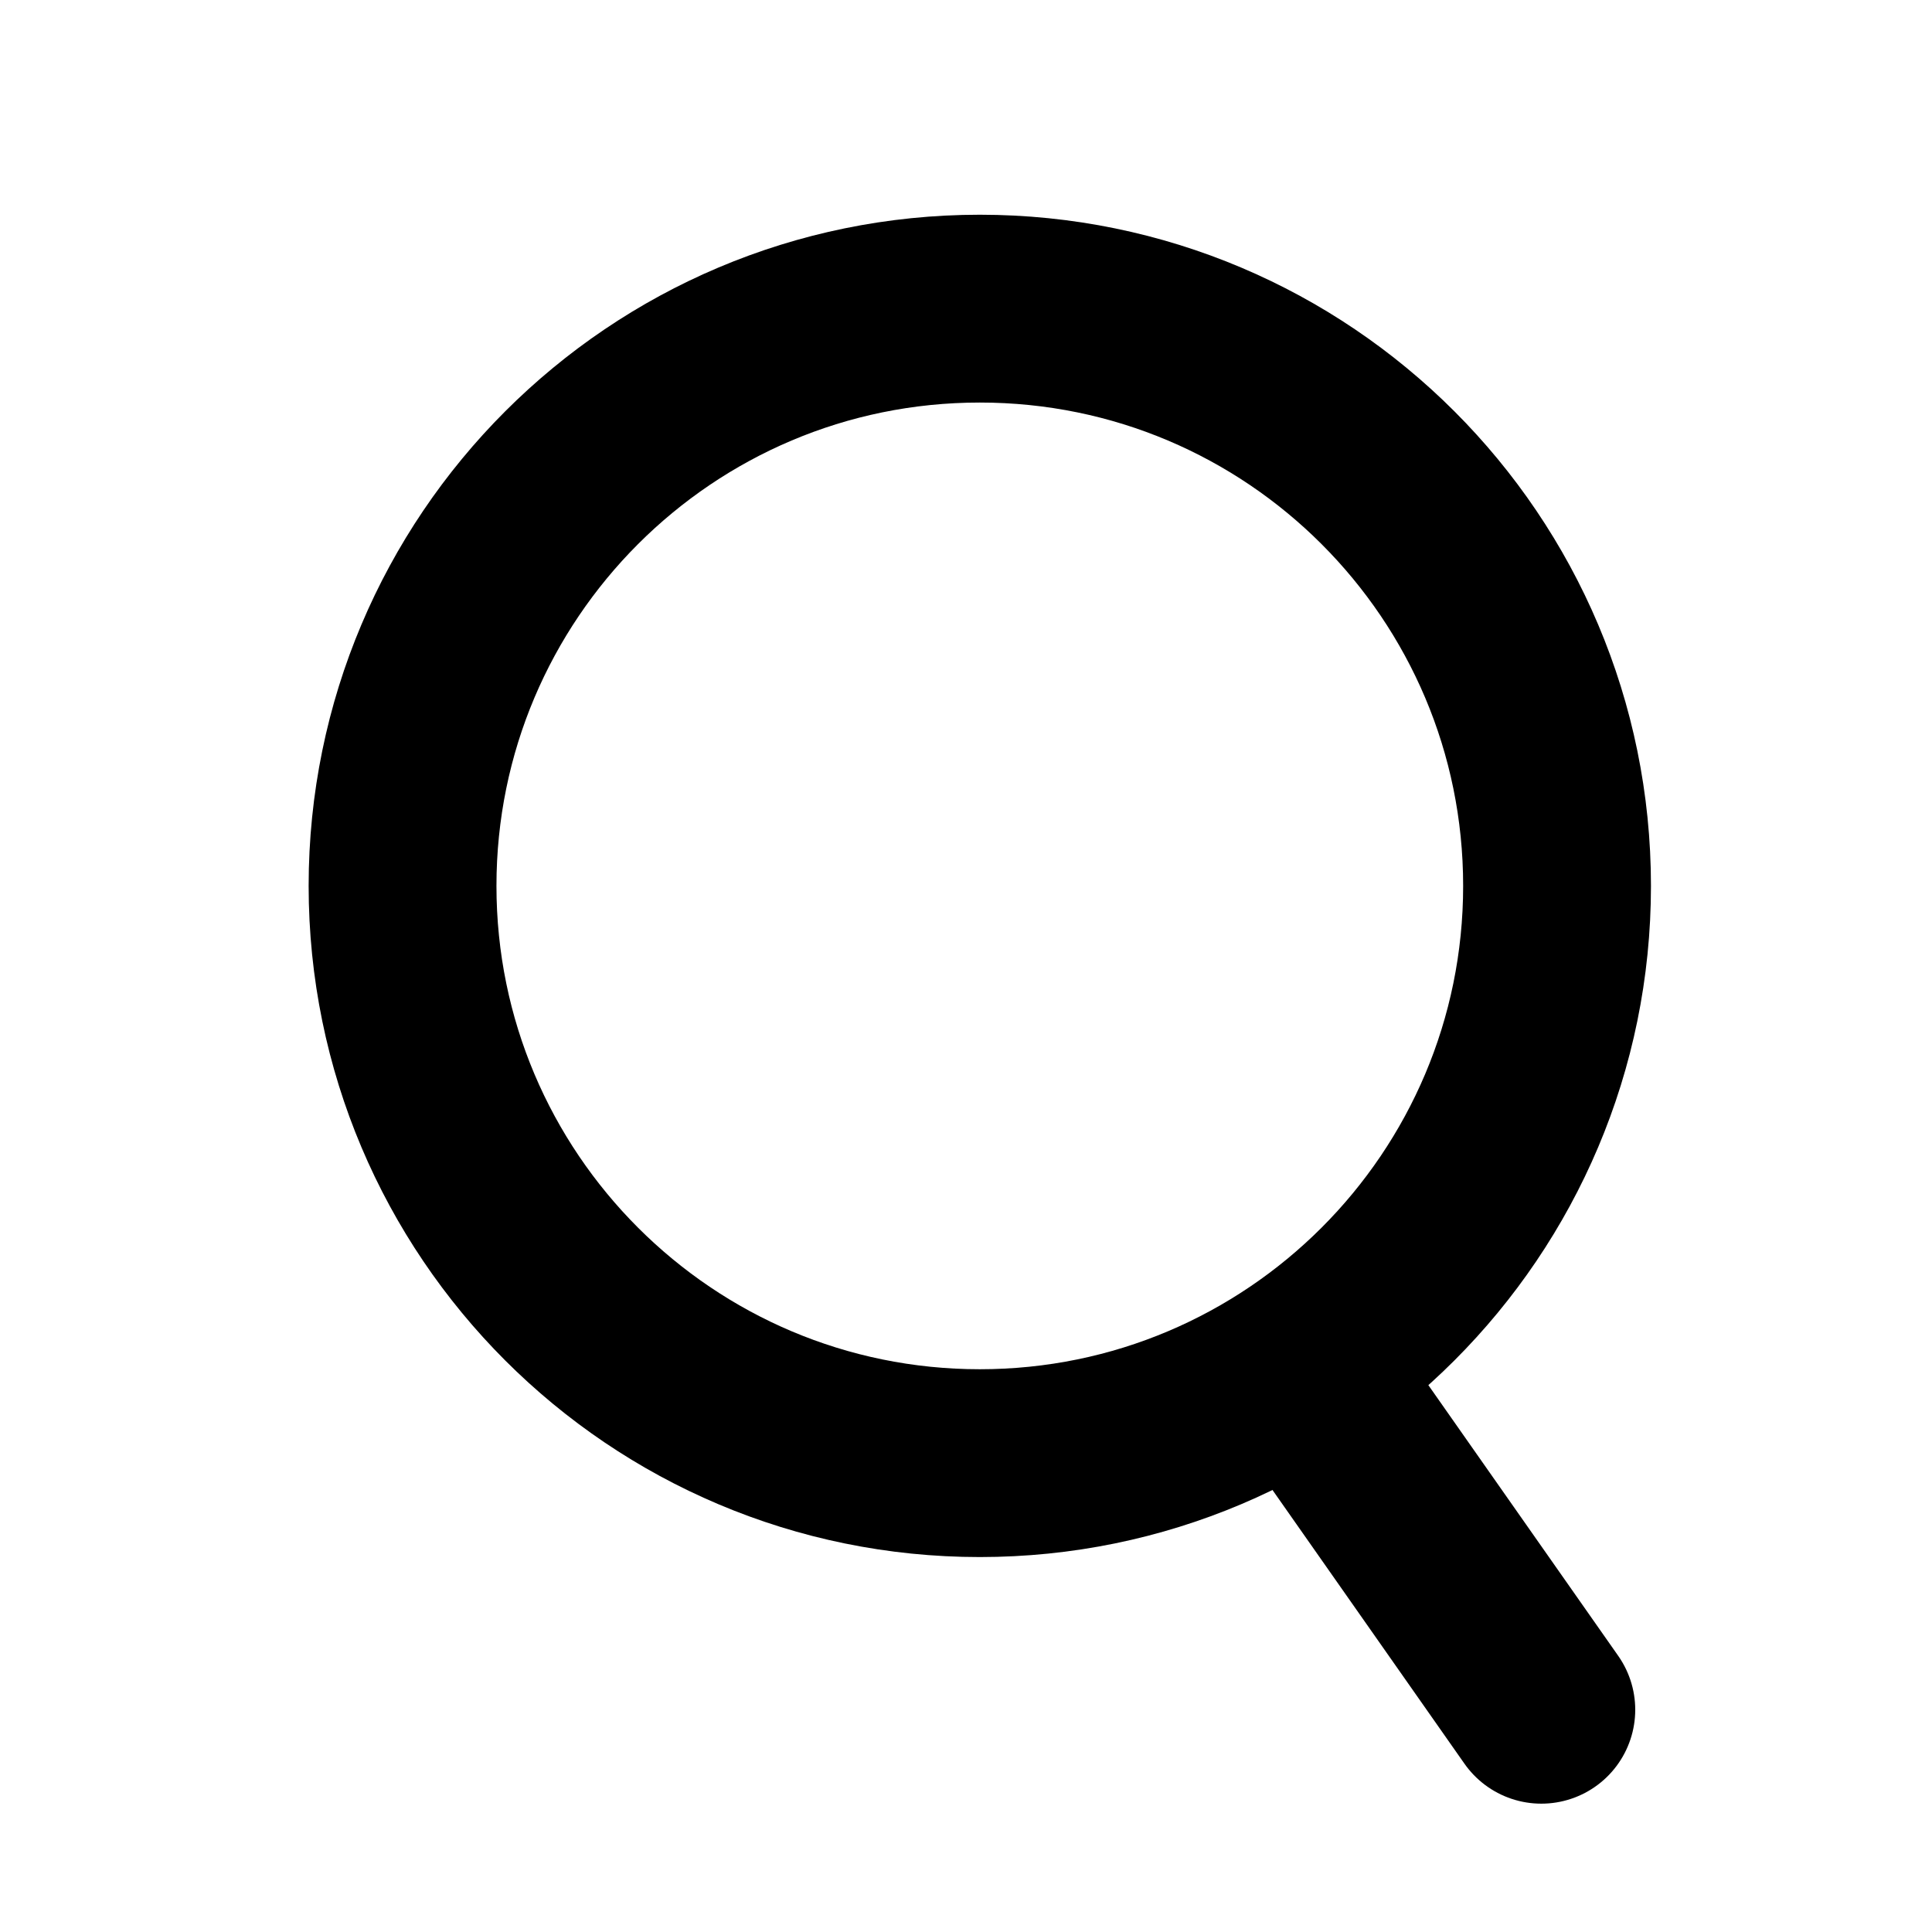
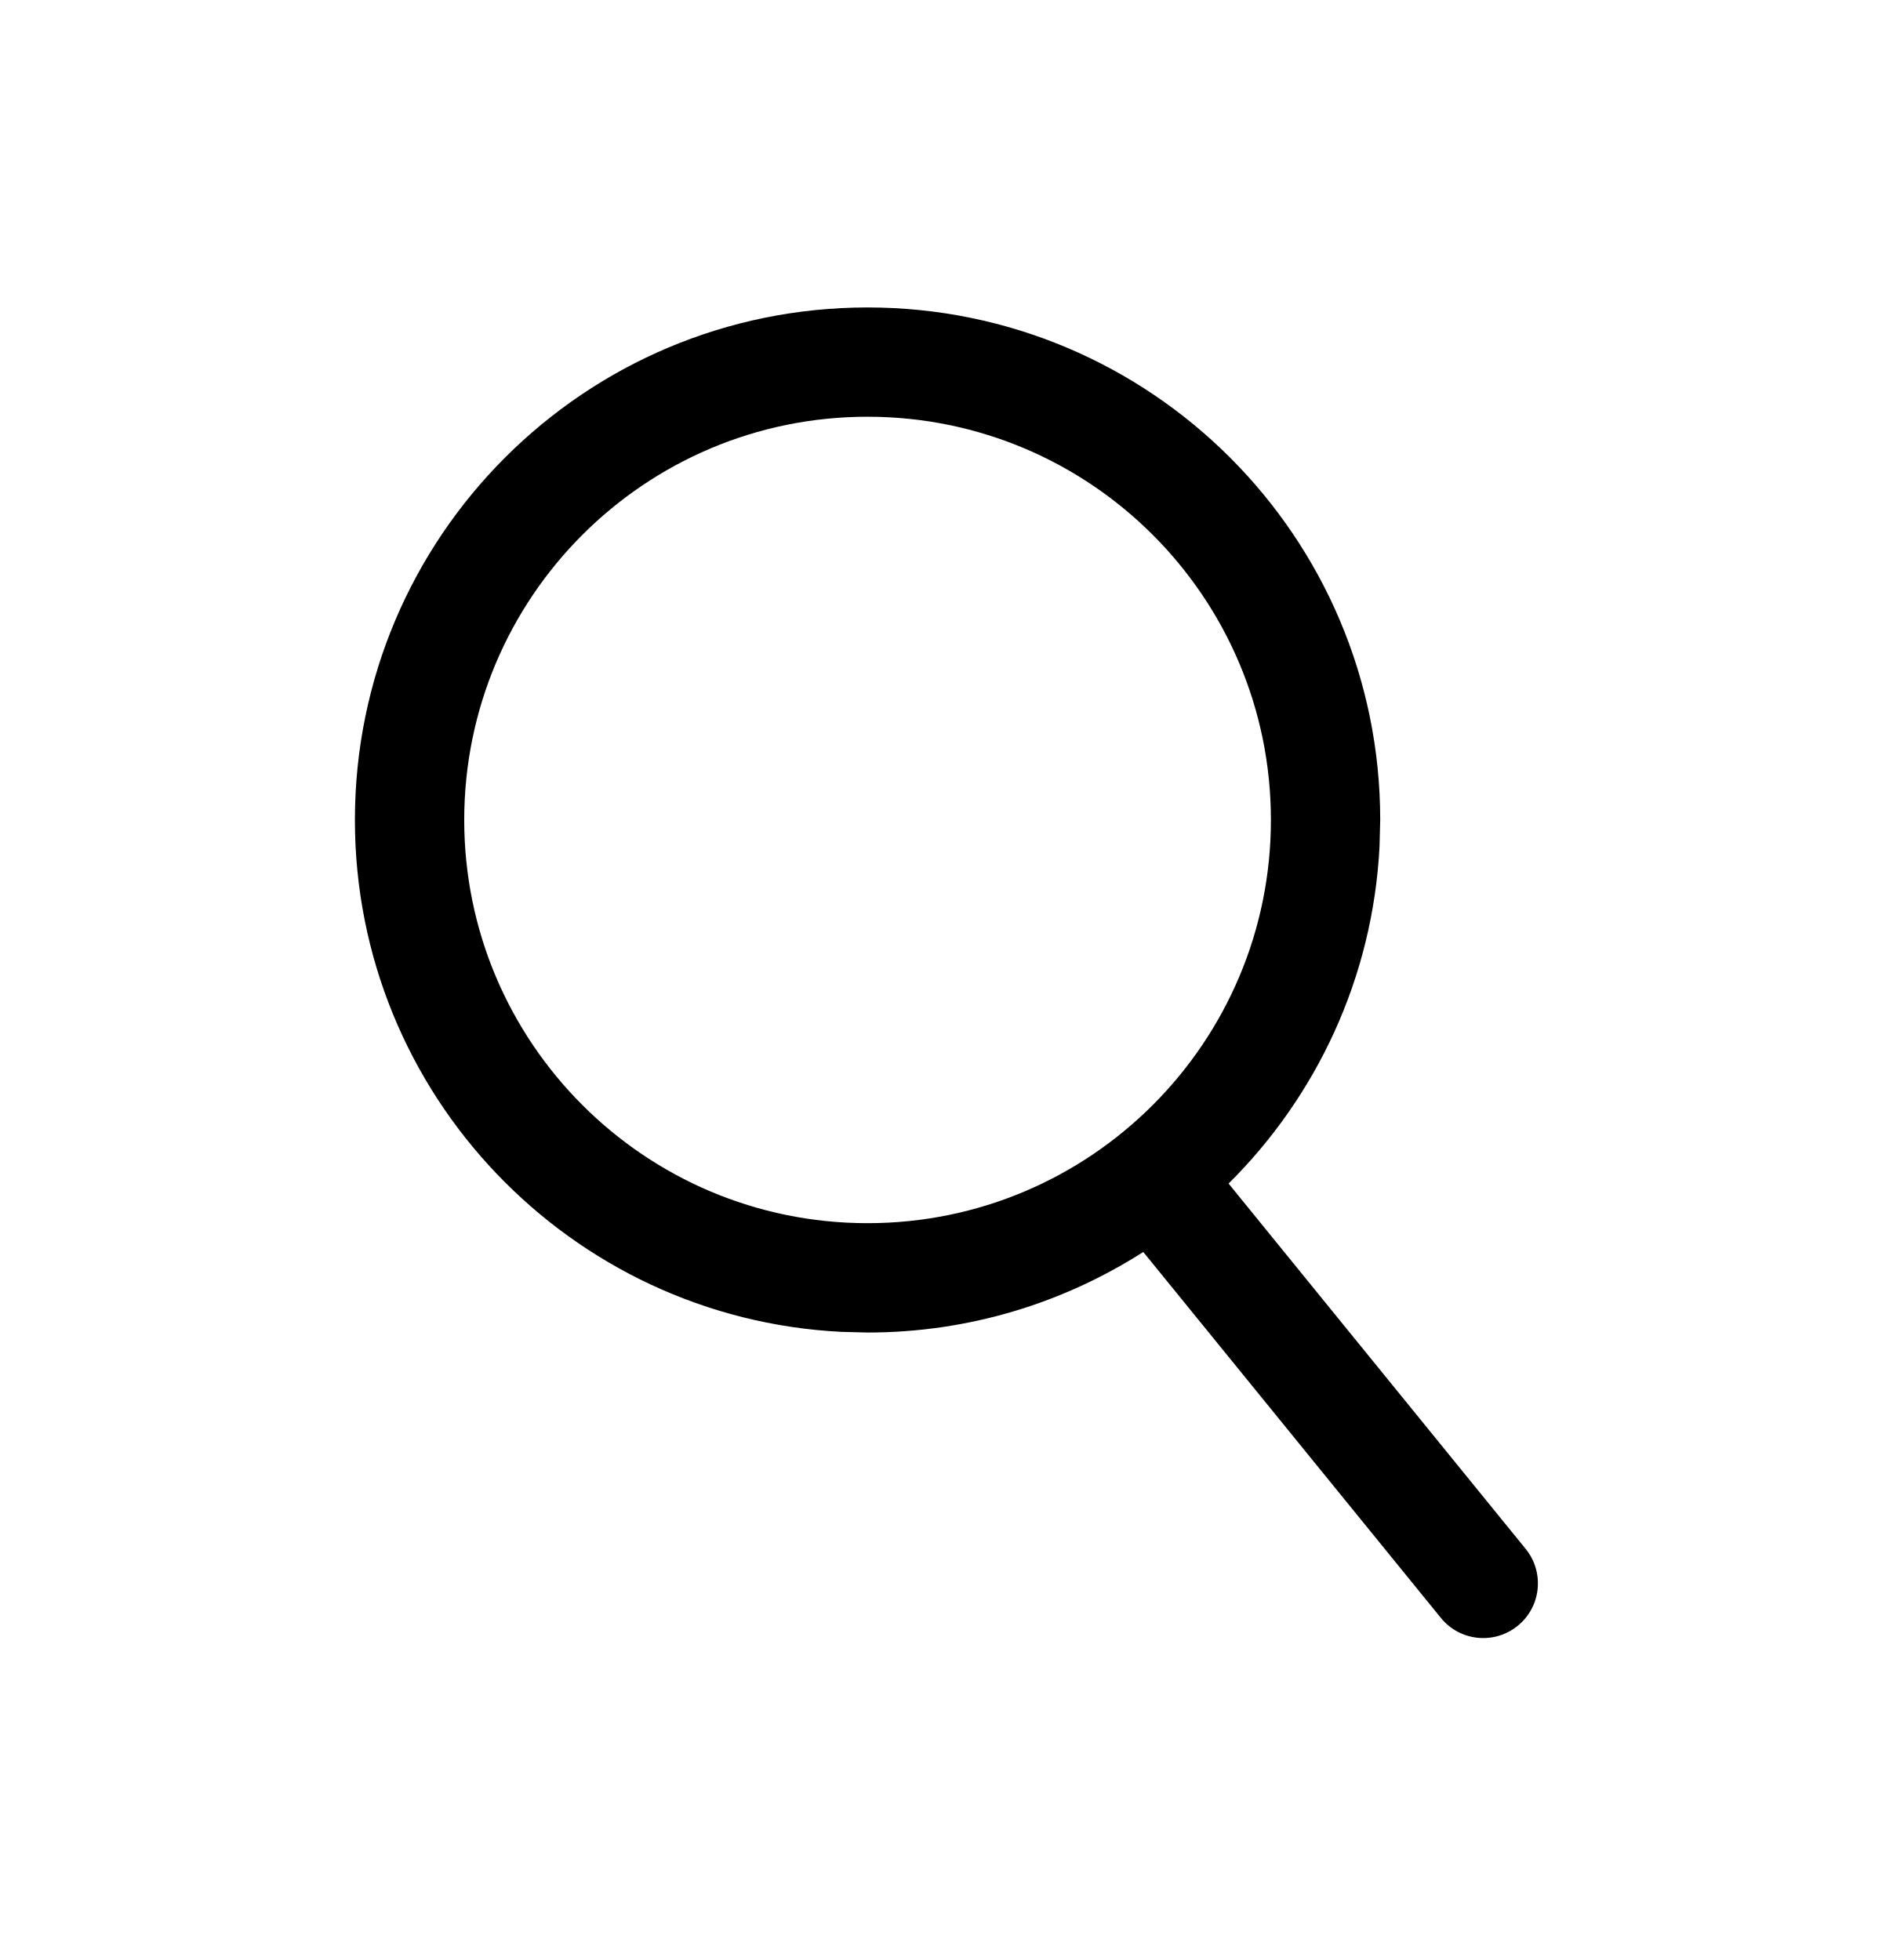
- <svg xmlns="http://www.w3.org/2000/svg" viewBox="0 0 28 28" fill="none">
-   <g stroke="currentColor" stroke-width="2.722">
-     <circle cx="14.2" cy="12.839" r="8.366" />
-     <path stroke-linecap="round" d="M19.433 20.637l2.905 4.142" />
-   </g>
+ <svg xmlns="http://www.w3.org/2000/svg" viewBox="0 0 28 29" fill="none">
+   <path d="M12.833 4.549C17.021 4.549 20.417 7.944 20.417 12.132L20.407 12.522C20.308 14.471 19.472 16.223 18.174 17.512L22.569 22.918C22.85 23.264 22.798 23.774 22.451 24.055C22.105 24.337 21.595 24.285 21.314 23.938L16.912 18.524C15.734 19.277 14.335 19.716 12.833 19.716L12.444 19.706C8.437 19.503 5.25 16.189 5.25 12.132C5.25 7.944 8.645 4.549 12.833 4.549ZM12.833 6.166C9.539 6.166 6.868 8.837 6.867 12.132C6.868 15.426 9.539 18.098 12.833 18.098C16.128 18.098 18.8 15.426 18.8 12.132C18.8 8.837 16.128 6.166 12.833 6.166Z" fill="currentColor" />
</svg>
